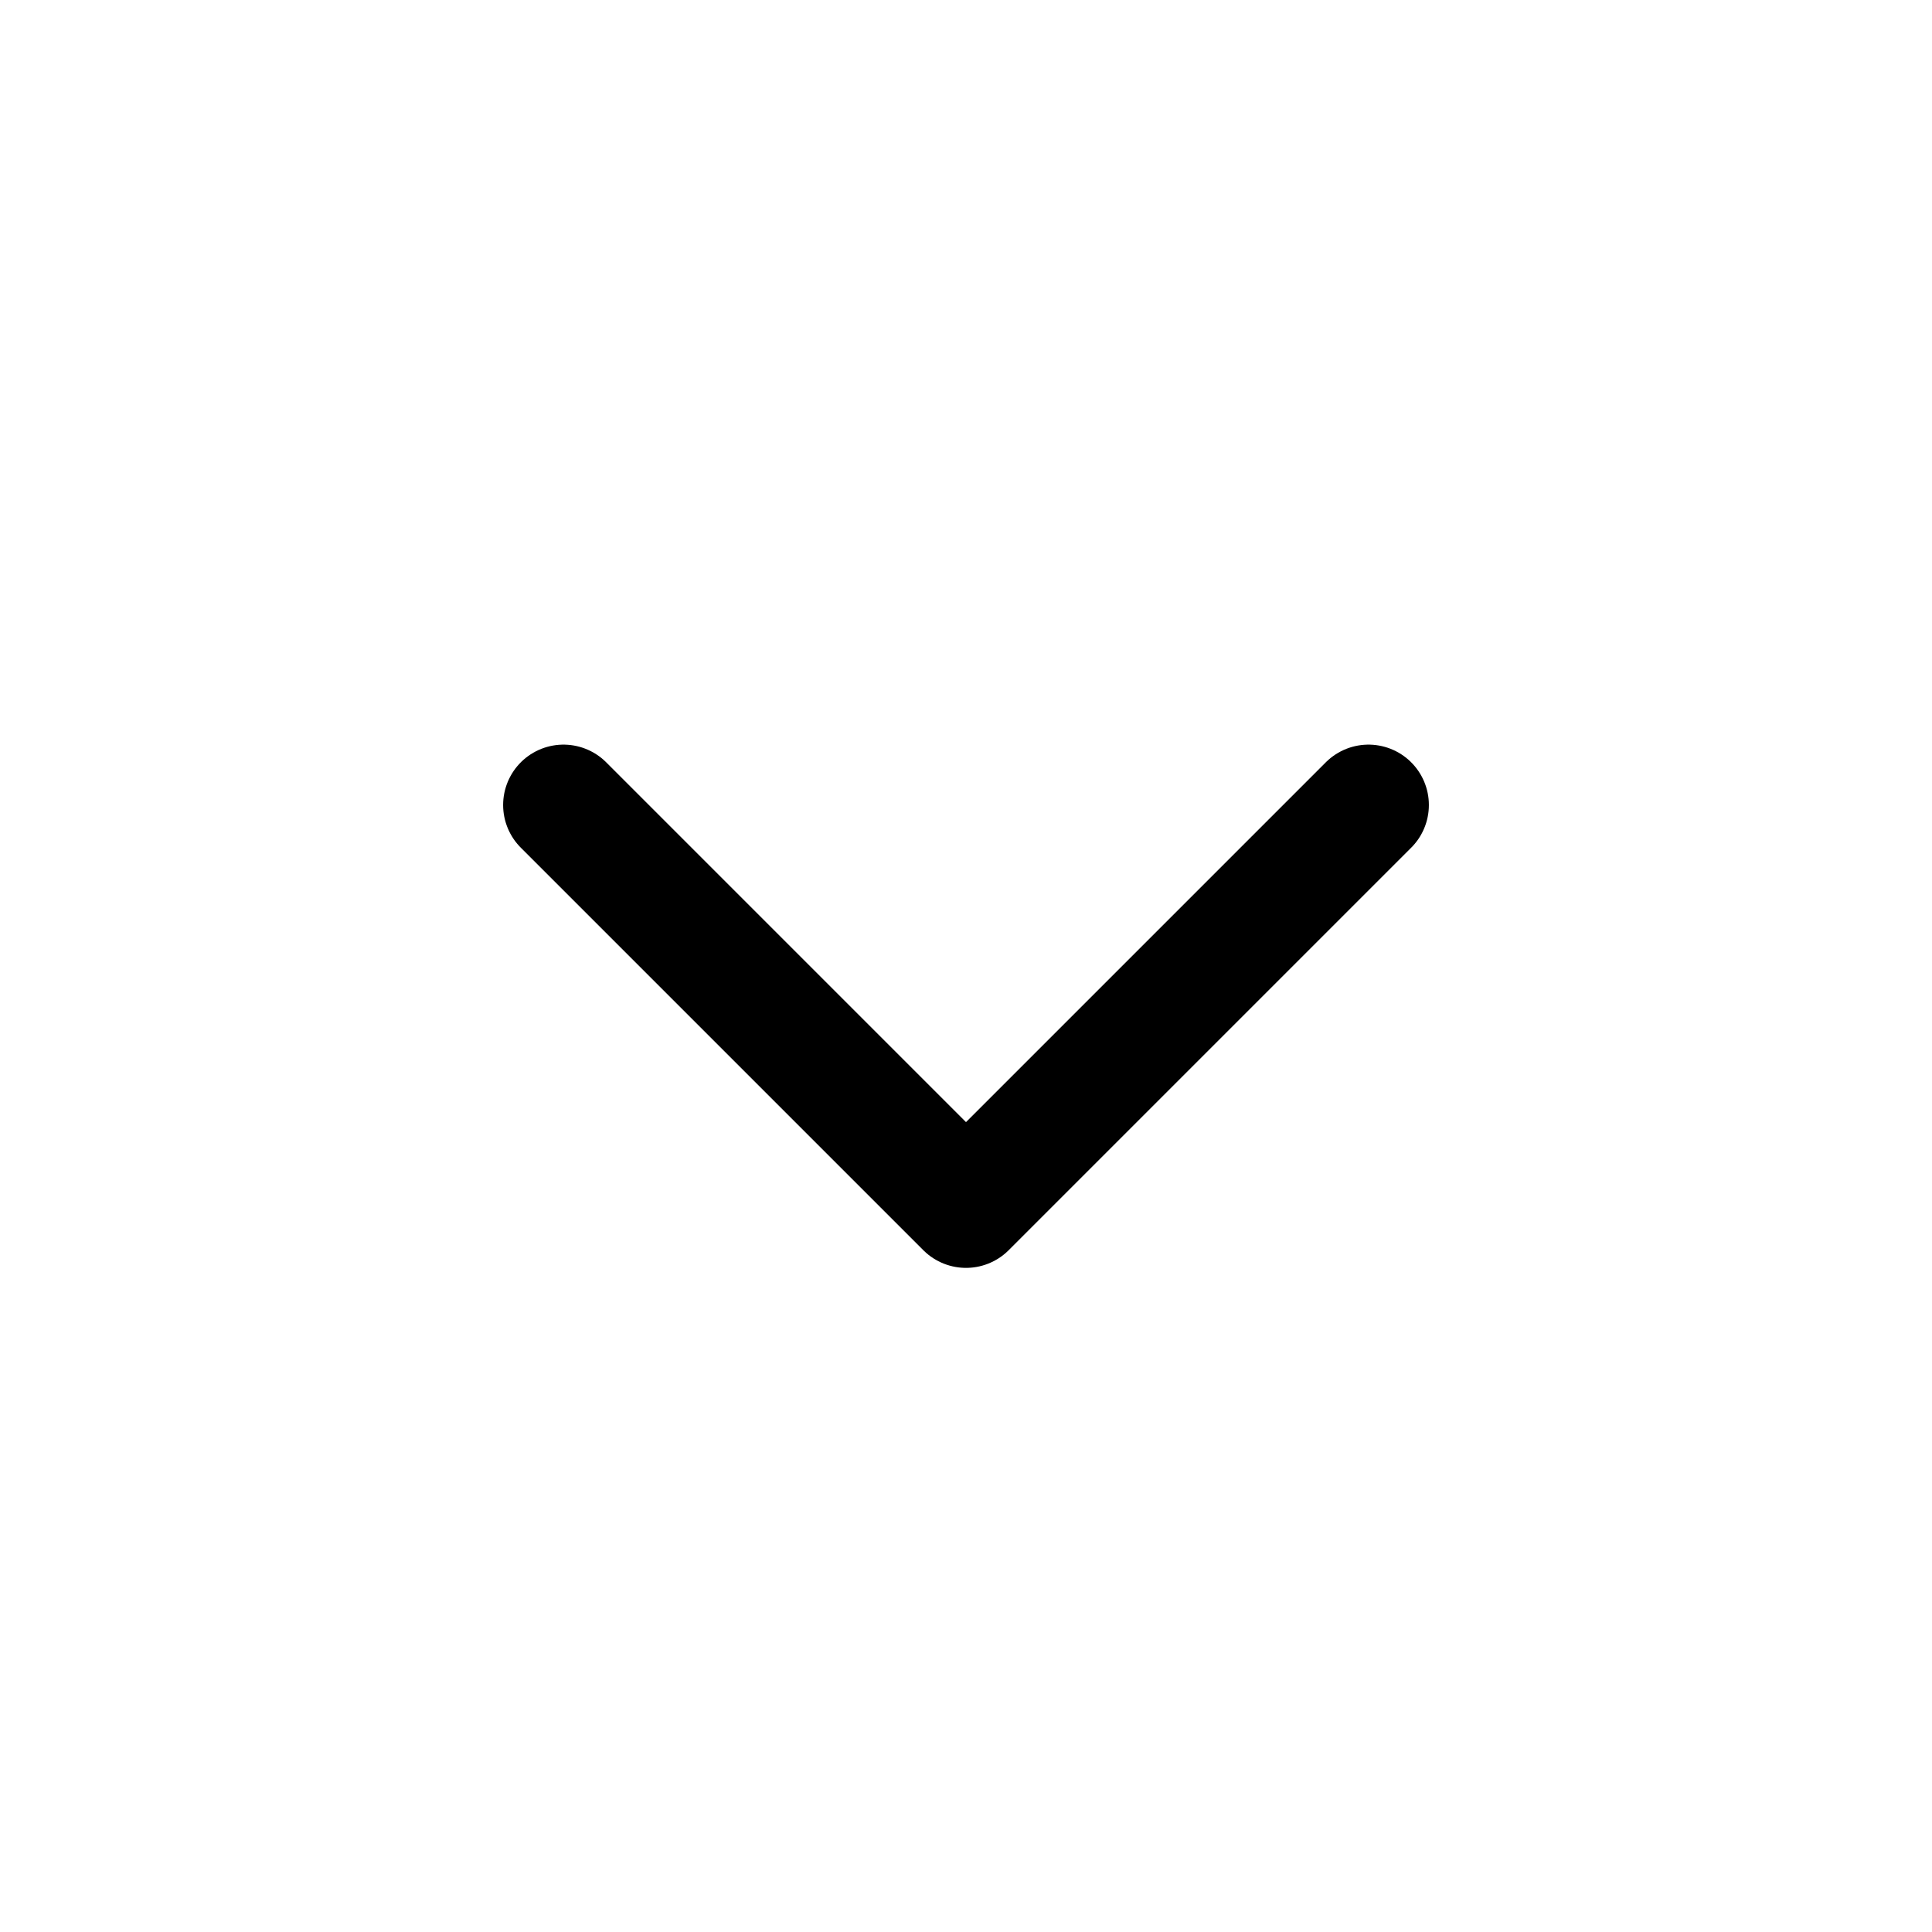
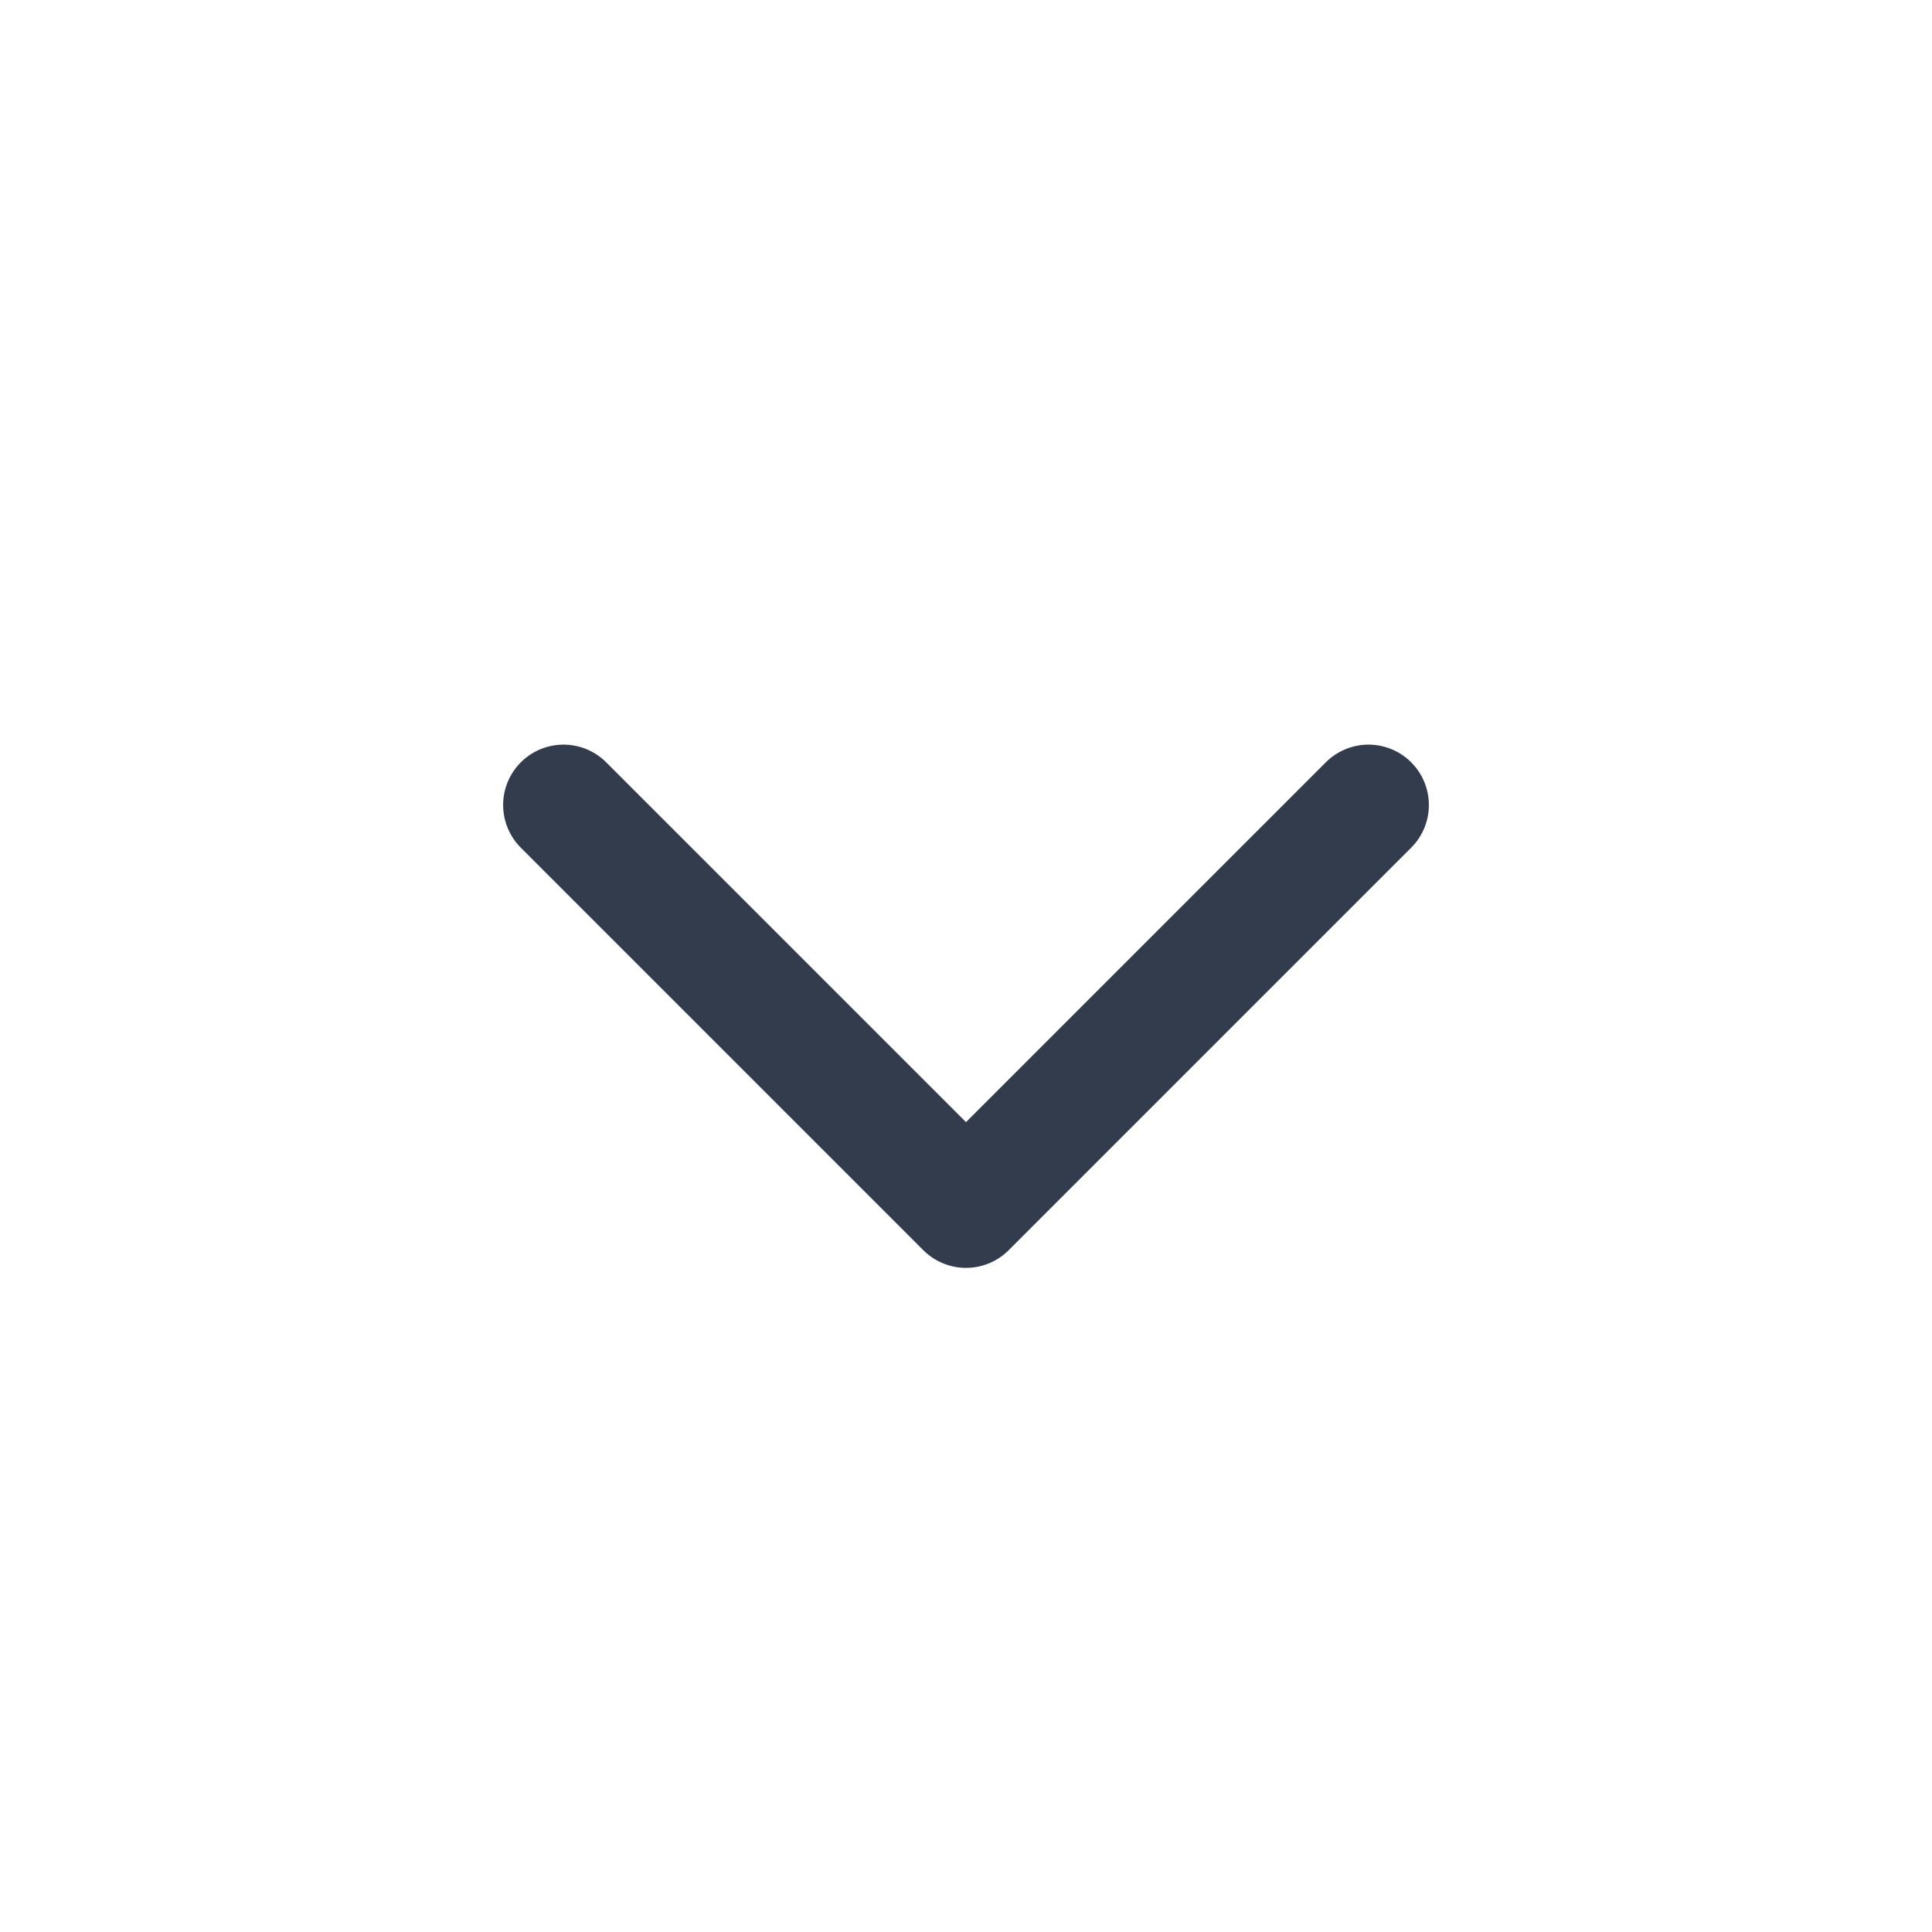
<svg xmlns="http://www.w3.org/2000/svg" viewBox="0 0 24 24" fill="none">
  <g id="SVGRepo_bgCarrier" stroke-width="0" />
  <g id="SVGRepo_tracerCarrier" stroke-linecap="round" stroke-linejoin="round" />
  <g id="SVGRepo_iconCarrier">
-     <path d="M7 10L12 15L17 10" stroke="#000000" stroke-width="1.5" stroke-linecap="round" stroke-linejoin="round" />
+     <path d="M7 10L12 15L17 10" stroke="#333c4d" stroke-width="1.5" stroke-linecap="round" stroke-linejoin="round" />
  </g>
</svg>
